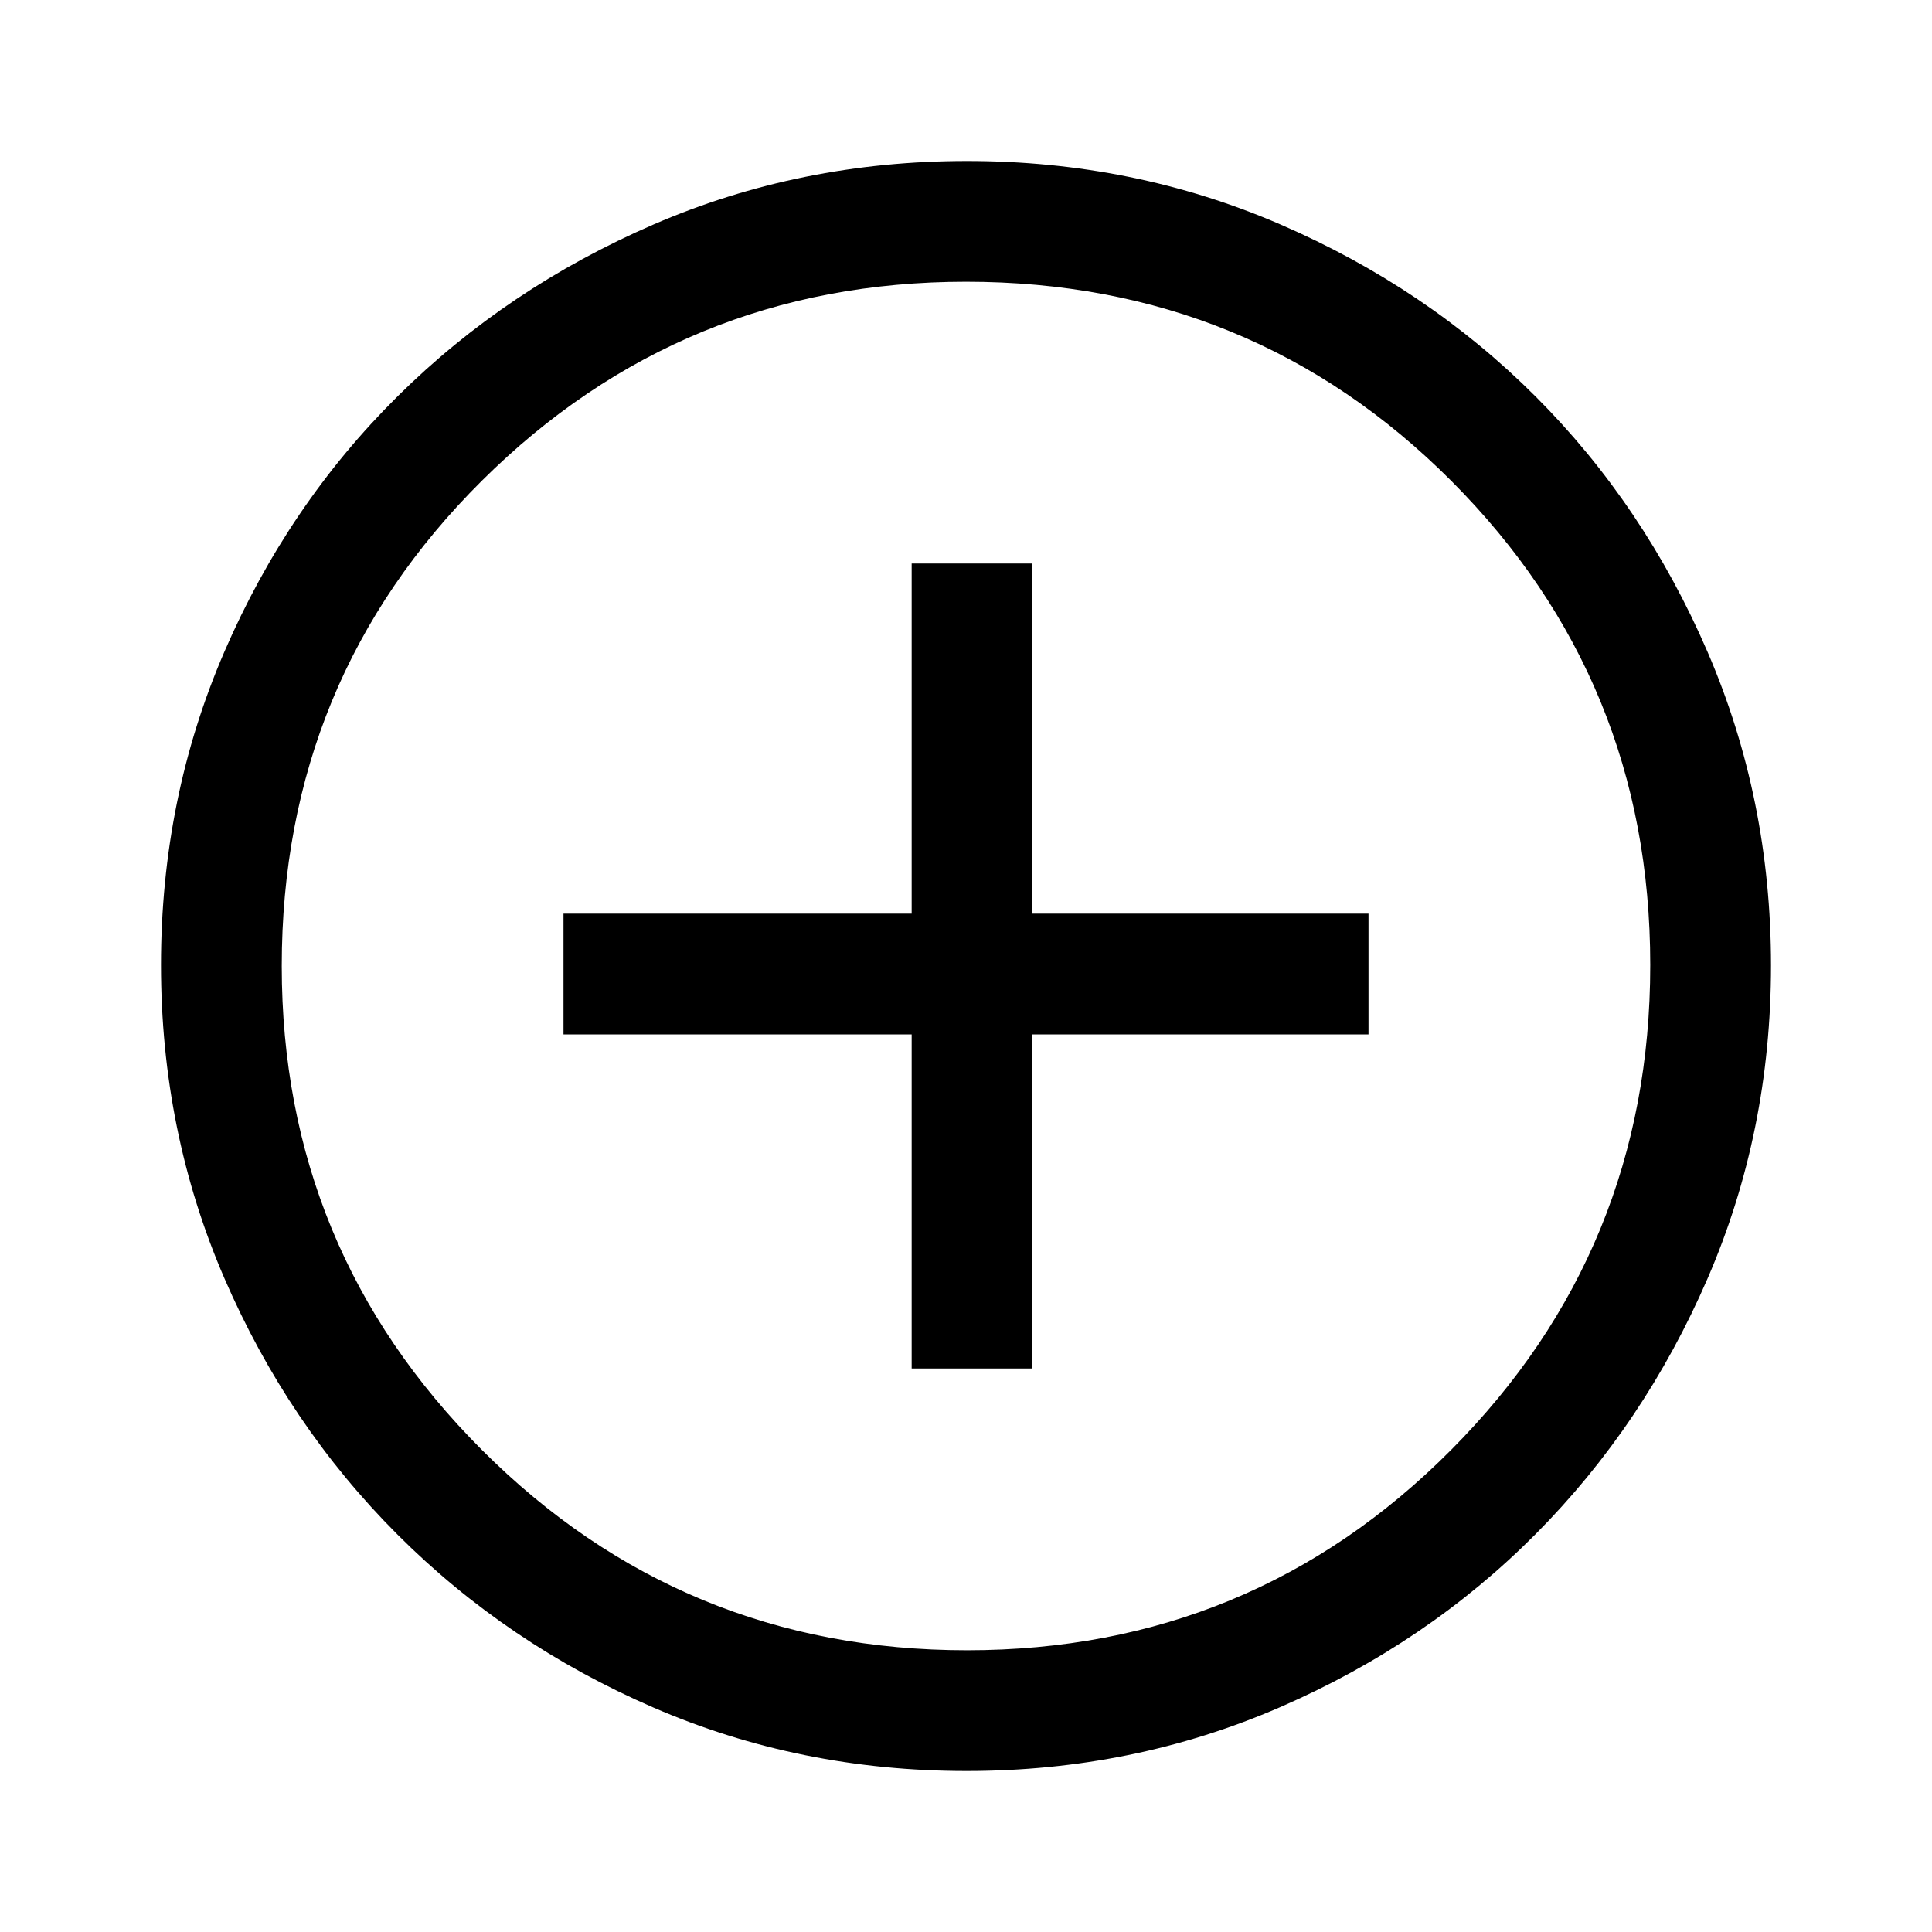
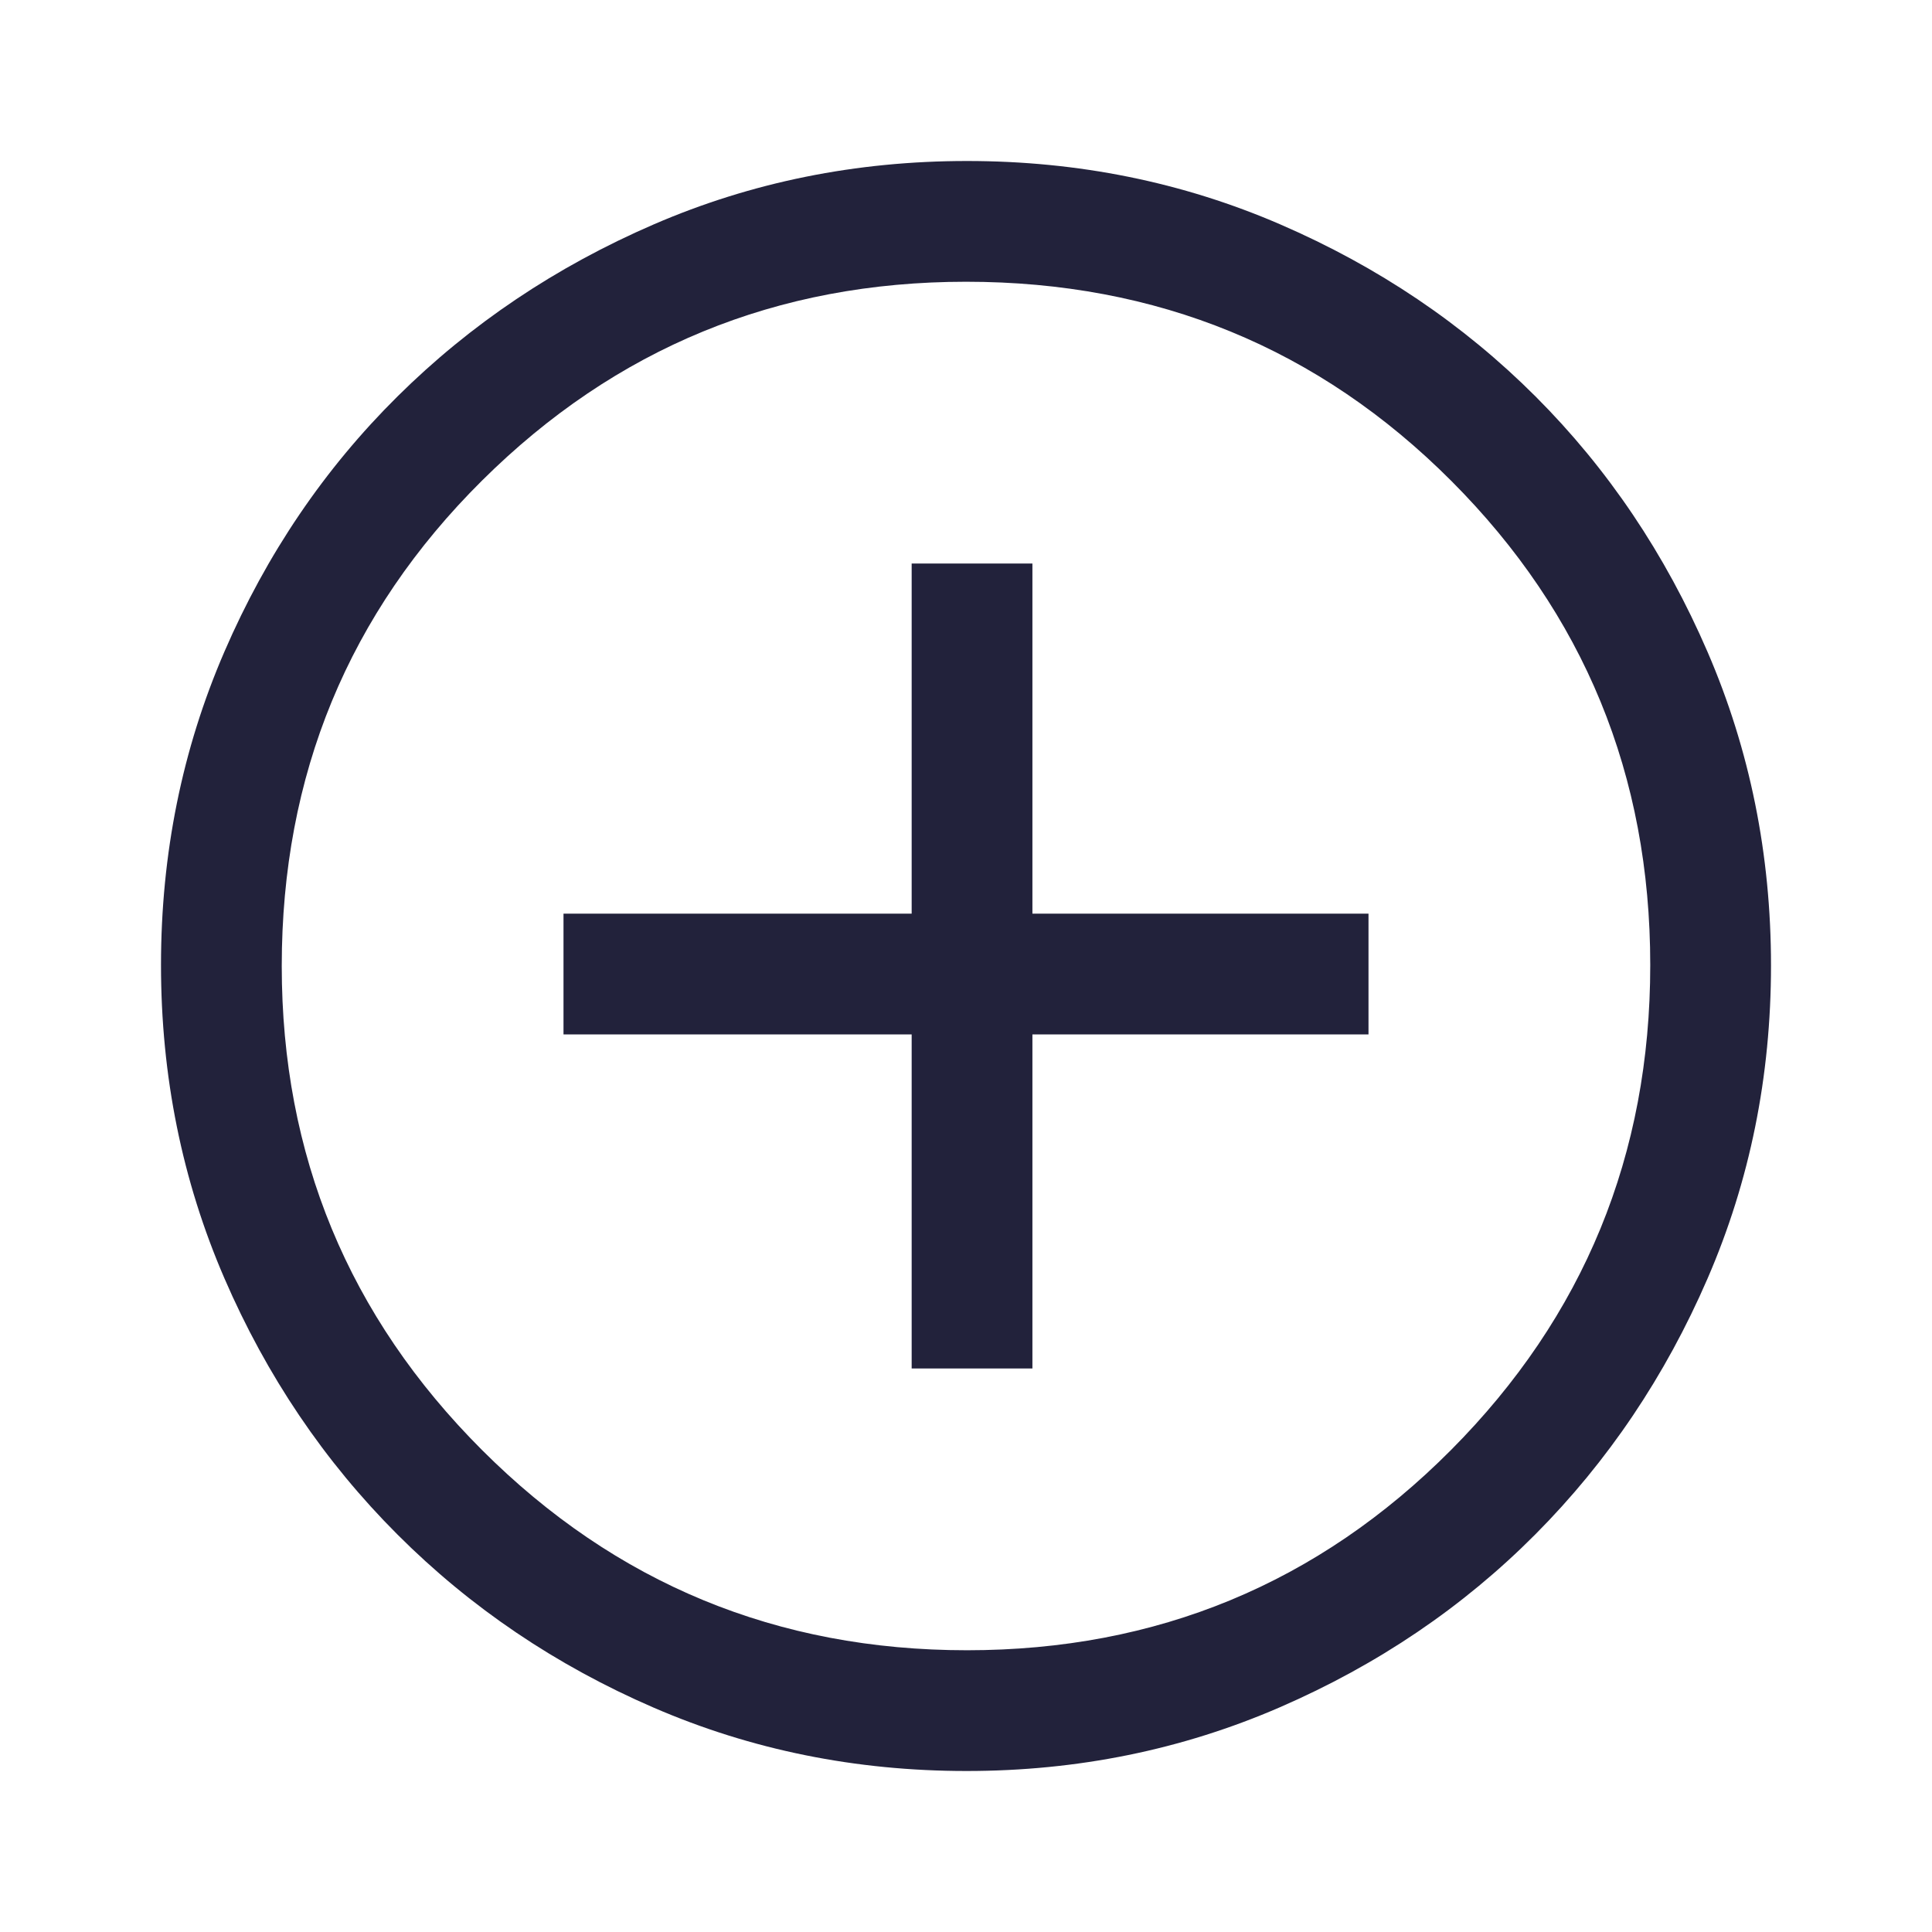
<svg xmlns="http://www.w3.org/2000/svg" height="48" viewBox="0 -960 960 960" width="48">
-   <path d="M453-280h60v-166h167v-60H513v-174h-60v174H280v60h173v166Zm27.266 200q-82.734 0-155.5-31.5t-127.266-86q-54.5-54.5-86-127.341Q80-397.681 80-480.5q0-82.819 31.5-155.659Q143-709 197.5-763t127.341-85.5Q397.681-880 480.5-880q82.819 0 155.659 31.5Q709-817 763-763t85.5 127Q880-563 880-480.266q0 82.734-31.5 155.5T763-197.684q-54 54.316-127 86Q563-80 480.266-80Zm.234-60Q622-140 721-239.5t99-241Q820-622 721.188-721 622.375-820 480-820q-141 0-240.5 98.812Q140-622.375 140-480q0 141 99.5 240.5t241 99.5Zm-.5-340Z" />
+   <path fill="#22223b" d="M453-280h60v-166h167v-60H513v-174h-60v174H280v60h173v166Zm27.266 200q-82.734 0-155.5-31.5t-127.266-86q-54.5-54.5-86-127.341Q80-397.681 80-480.5q0-82.819 31.5-155.659Q143-709 197.5-763t127.341-85.5Q397.681-880 480.5-880q82.819 0 155.659 31.5Q709-817 763-763t85.5 127Q880-563 880-480.266q0 82.734-31.5 155.5T763-197.684q-54 54.316-127 86Q563-80 480.266-80Zm.234-60Q622-140 721-239.5t99-241Q820-622 721.188-721 622.375-820 480-820q-141 0-240.5 98.812Q140-622.375 140-480q0 141 99.5 240.5t241 99.5Zm-.5-340Z" />
</svg>
